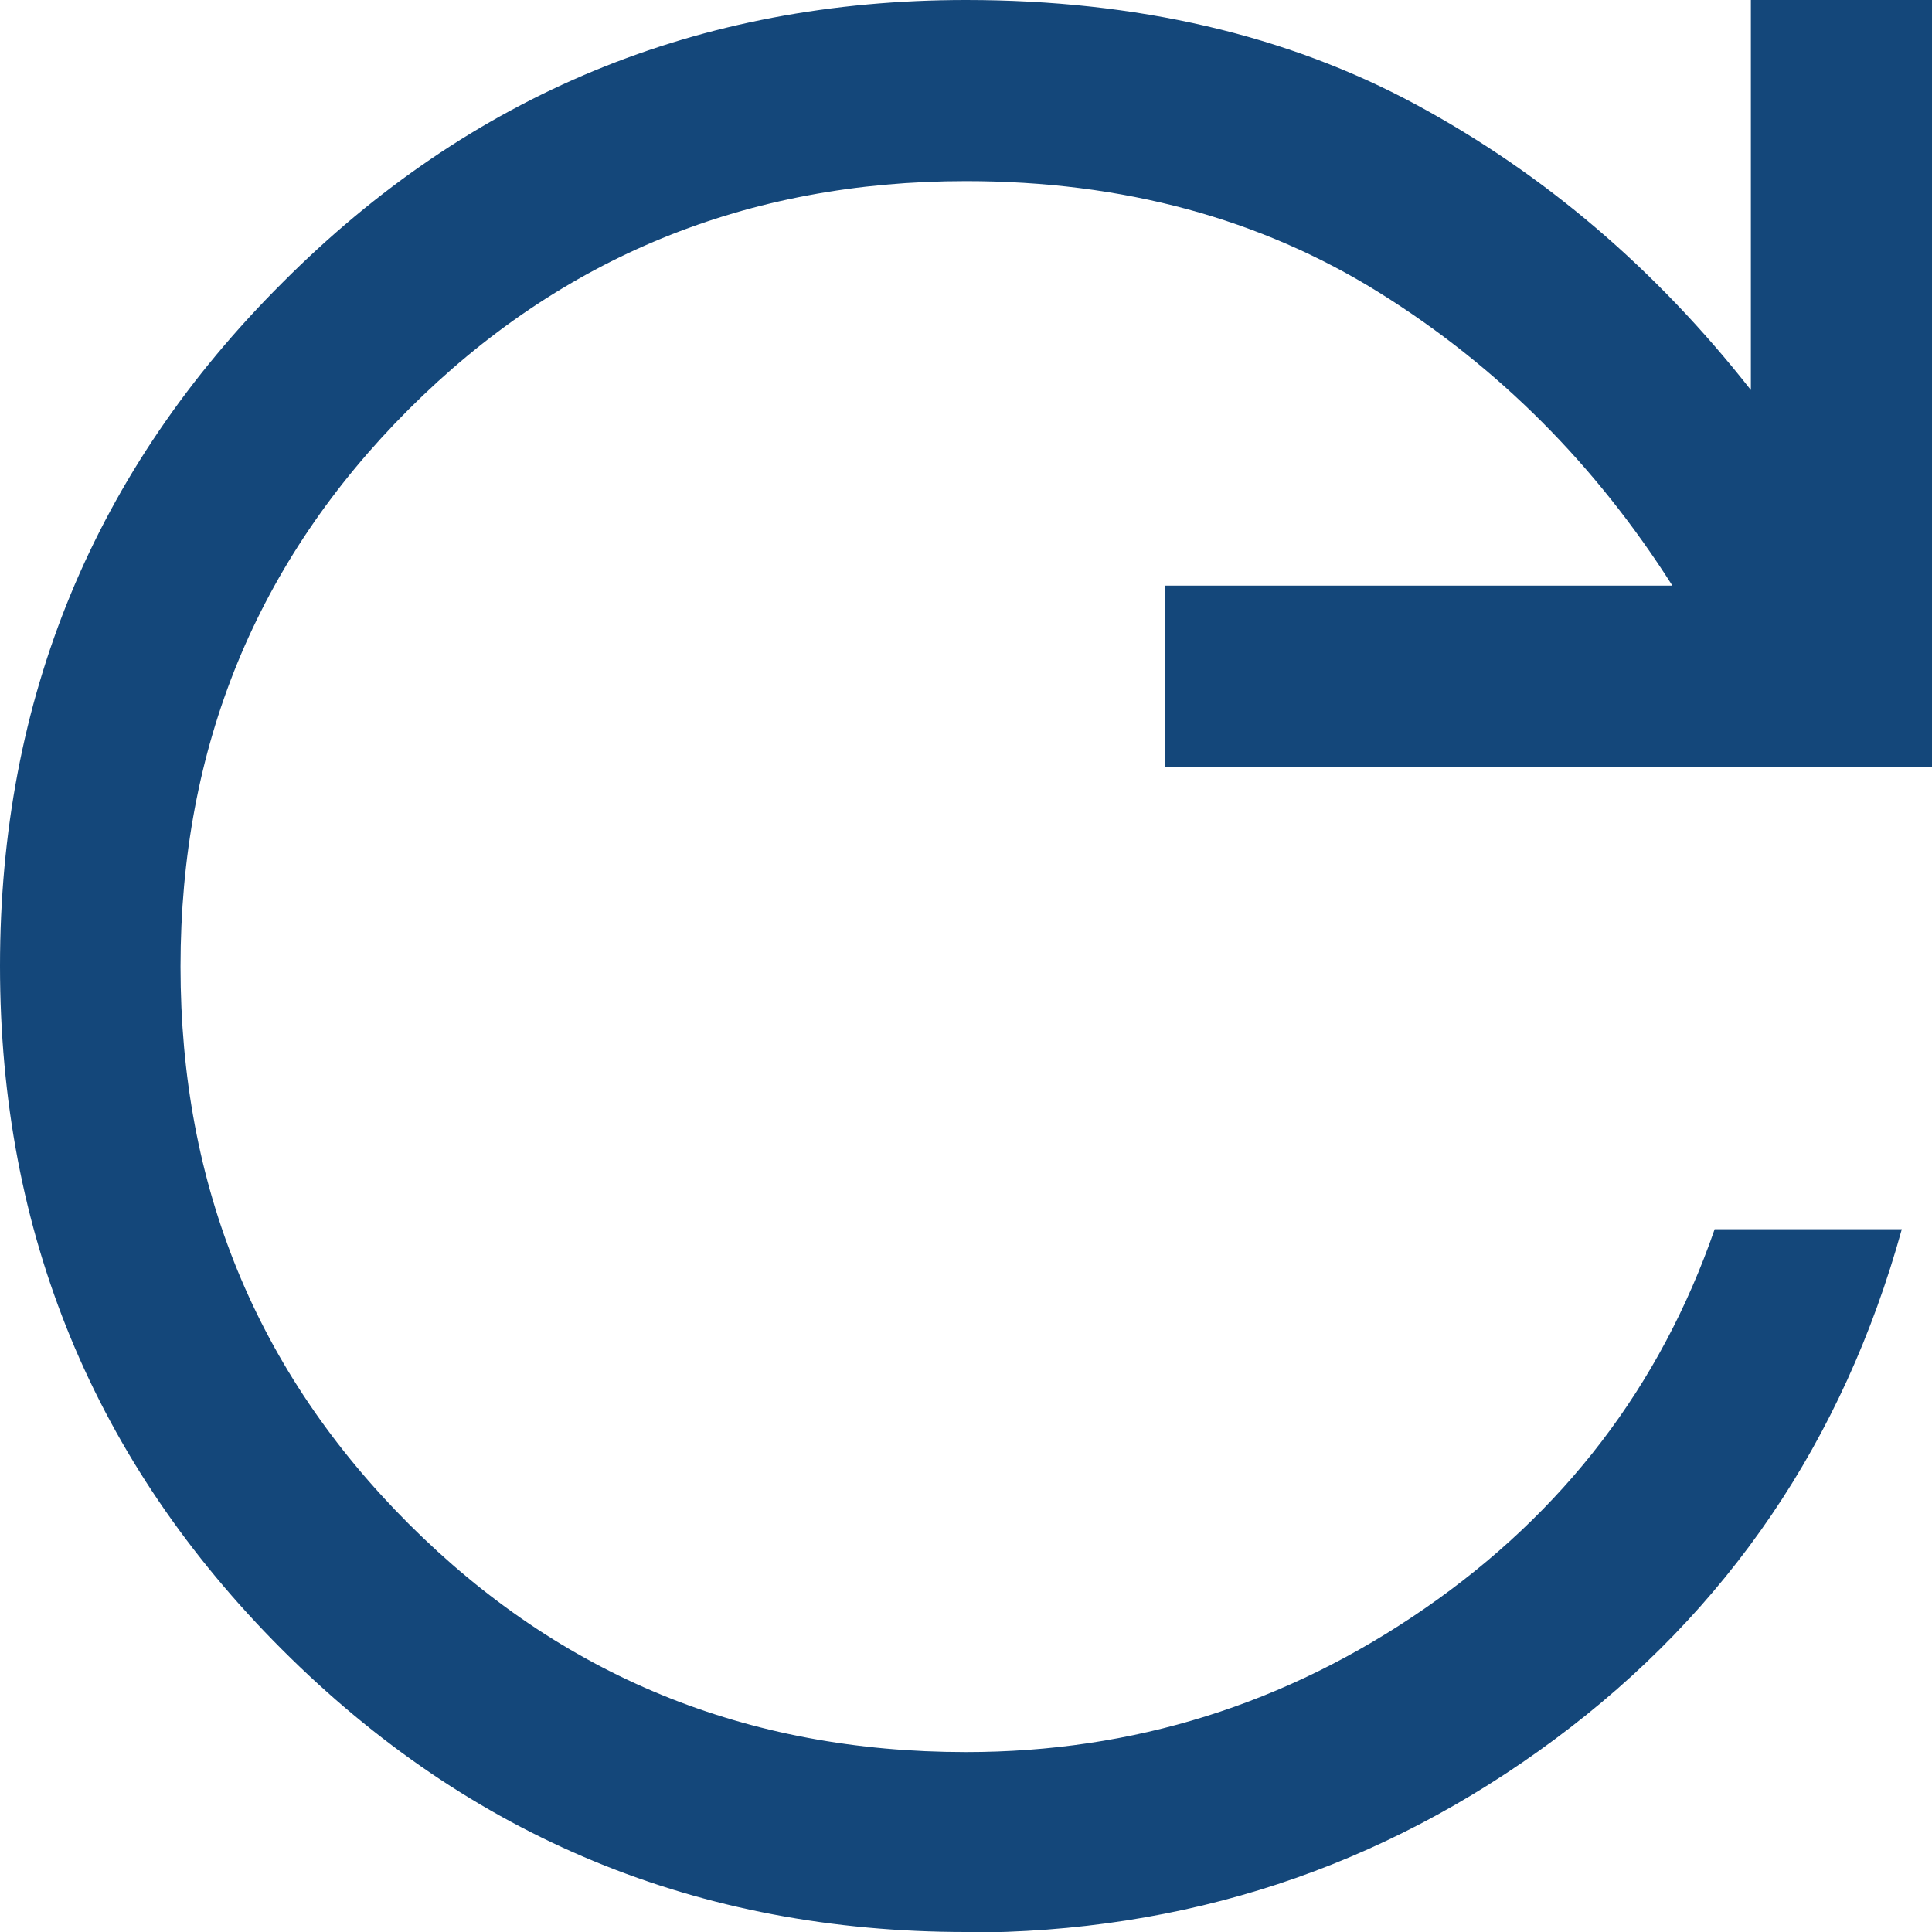
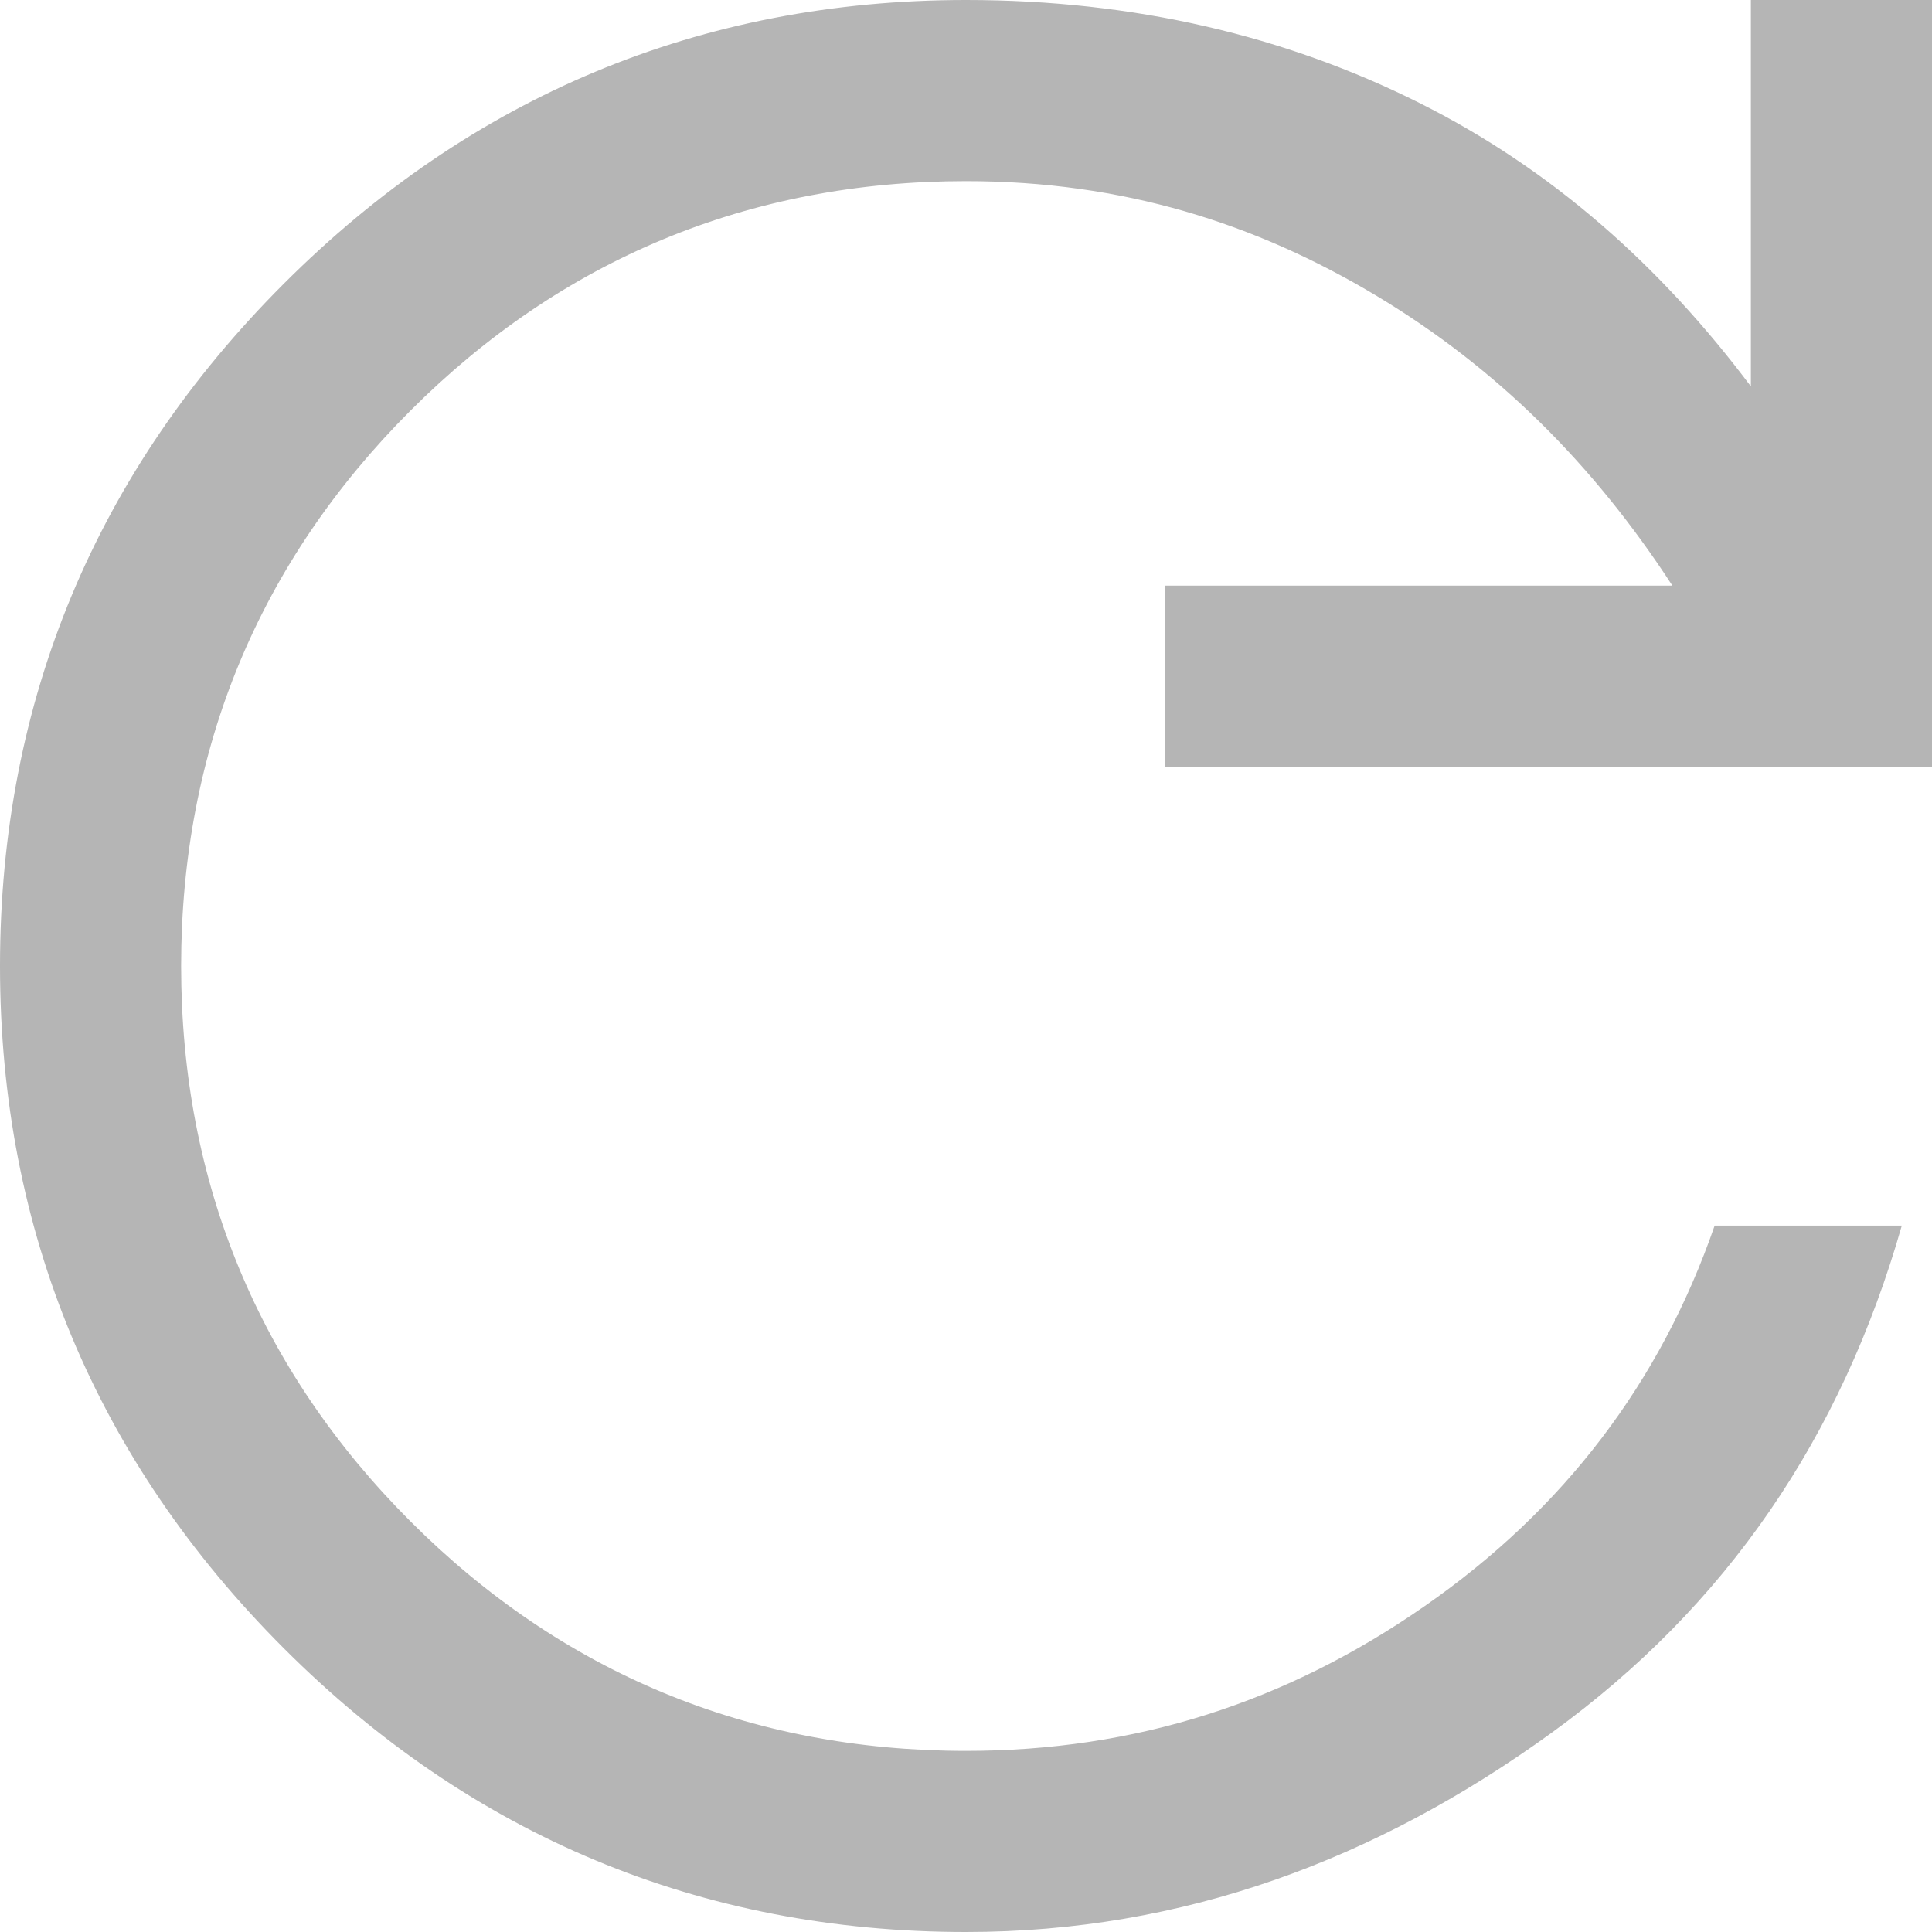
- <svg xmlns="http://www.w3.org/2000/svg" id="Layer_2" data-name="Layer 2" viewBox="0 0 32 32">
-   <defs>
-     <style>
-       .cls-1 {
-         fill: #14477a;
-       }
-     </style>
-   </defs>
-   <g id="Layer_1-2" data-name="Layer 1">
-     <path class="cls-1" d="M16,32c-4.43,0-8.21-1.56-11.33-4.68C1.56,24.21,0,20.43,0,16S1.56,7.79,4.68,4.68C7.79,1.56,11.57,0,16,0c2.83,0,5.32,.58,7.45,1.73s3.98,2.73,5.55,4.73V0h3V12.7h-12.7v-3h8.4c-1.27-2-2.88-3.62-4.85-4.85s-4.25-1.85-6.85-1.85c-3.63,0-6.71,1.26-9.23,3.78-2.52,2.52-3.78,5.59-3.78,9.23s1.26,6.71,3.78,9.23c2.52,2.52,5.59,3.78,9.23,3.78,2.77,0,5.3-.79,7.6-2.38s3.9-3.68,4.8-6.28h3.1c-.97,3.5-2.88,6.32-5.75,8.45s-6.12,3.2-9.75,3.2Z" />
+ <svg xmlns="http://www.w3.org/2000/svg" version="1.1" id="Layer_2_00000034803259088113350880000002572029368765890999_" x="0px" y="0px" viewBox="0 0 32 32" style="enable-background:new 0 0 32 32;" xml:space="preserve">
+   <style type="text/css">
+ 	.st0{fill:#B5B5B5;}
+ </style>
+   <g id="Layer_1-2">
+     <path class="st0" d="M16,32c-4.4,0-8.2-1.6-11.3-4.7C1.6,24.2,0,20.4,0,16S1.6,7.8,4.7,4.7C7.8,1.6,11.6,0,16,0   c2.8,0,5.3,0.6,7.5,1.7s4,2.7,5.5,4.7V0h3v12.7H19.3v-3h8.4c-1.3-2-2.9-3.6-4.9-4.8S18.6,3,16,3c-3.6,0-6.7,1.3-9.2,3.8   S3,12.4,3,16s1.3,6.7,3.8,9.2S12.4,29,16,29c2.8,0,5.3-0.8,7.6-2.4s3.9-3.7,4.8-6.3h3.1c-1,3.5-2.9,6.3-5.8,8.4S19.6,32,16,32   L16,32z" />
  </g>
</svg>
